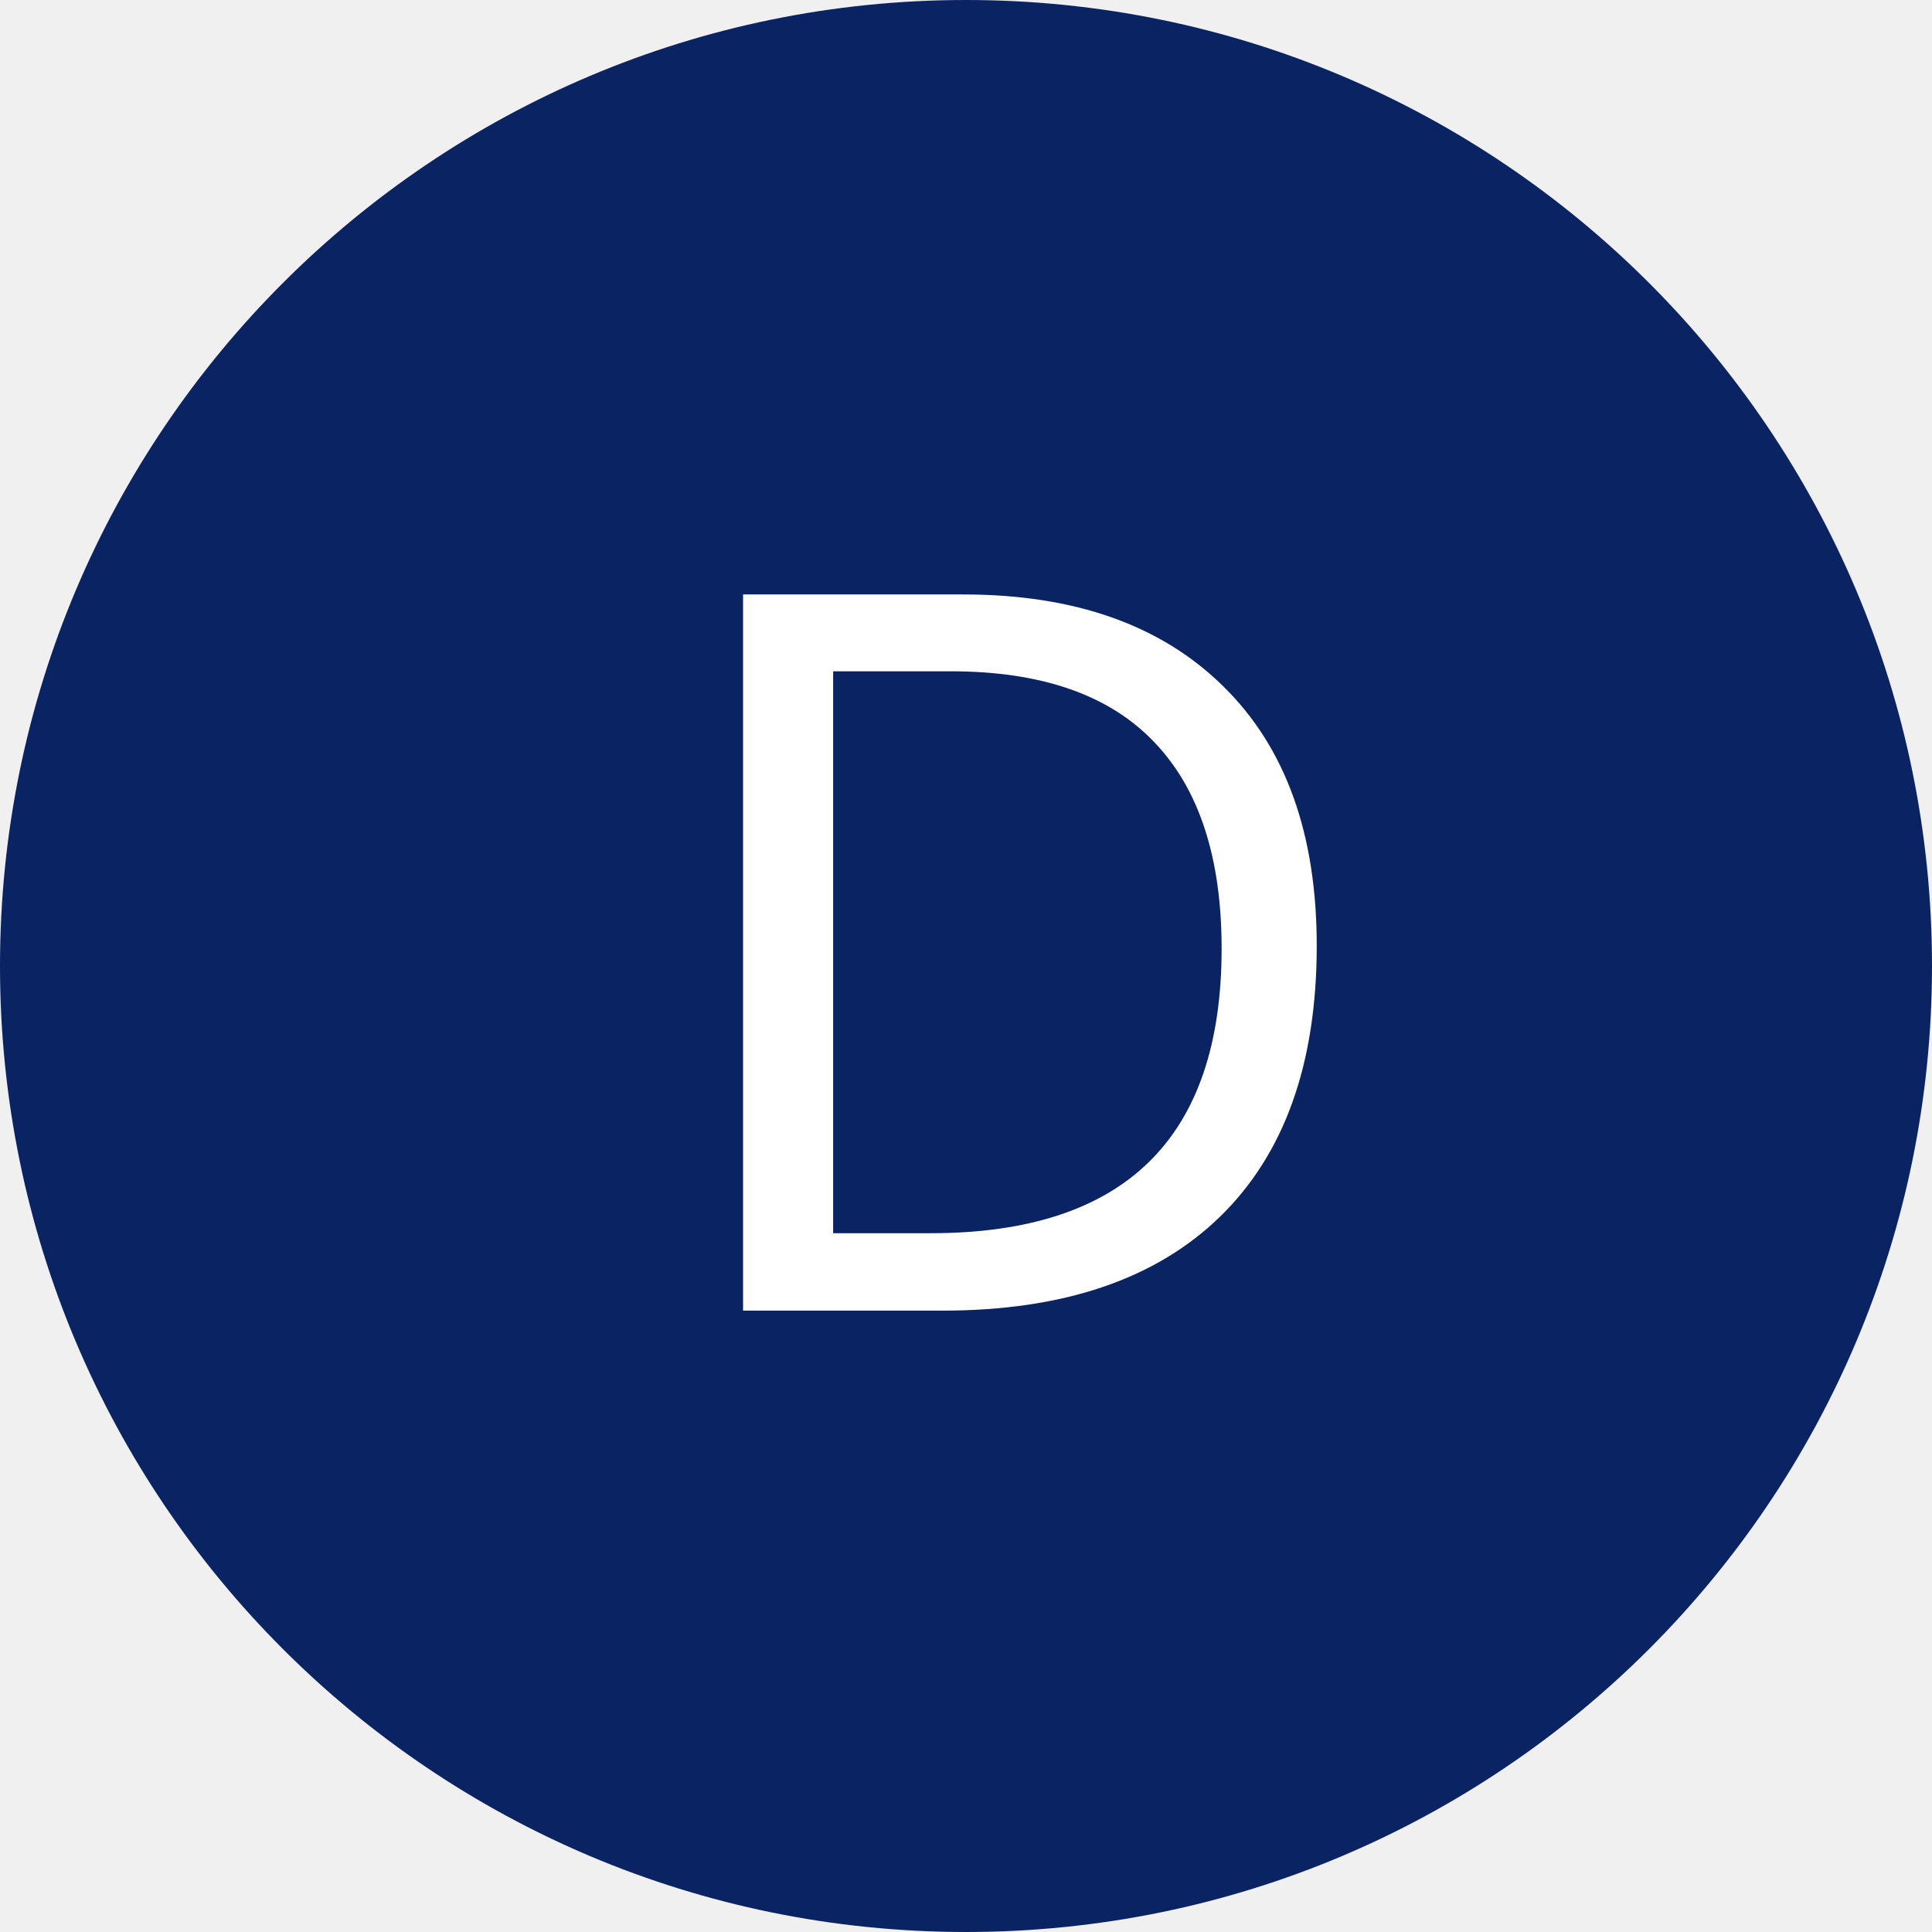
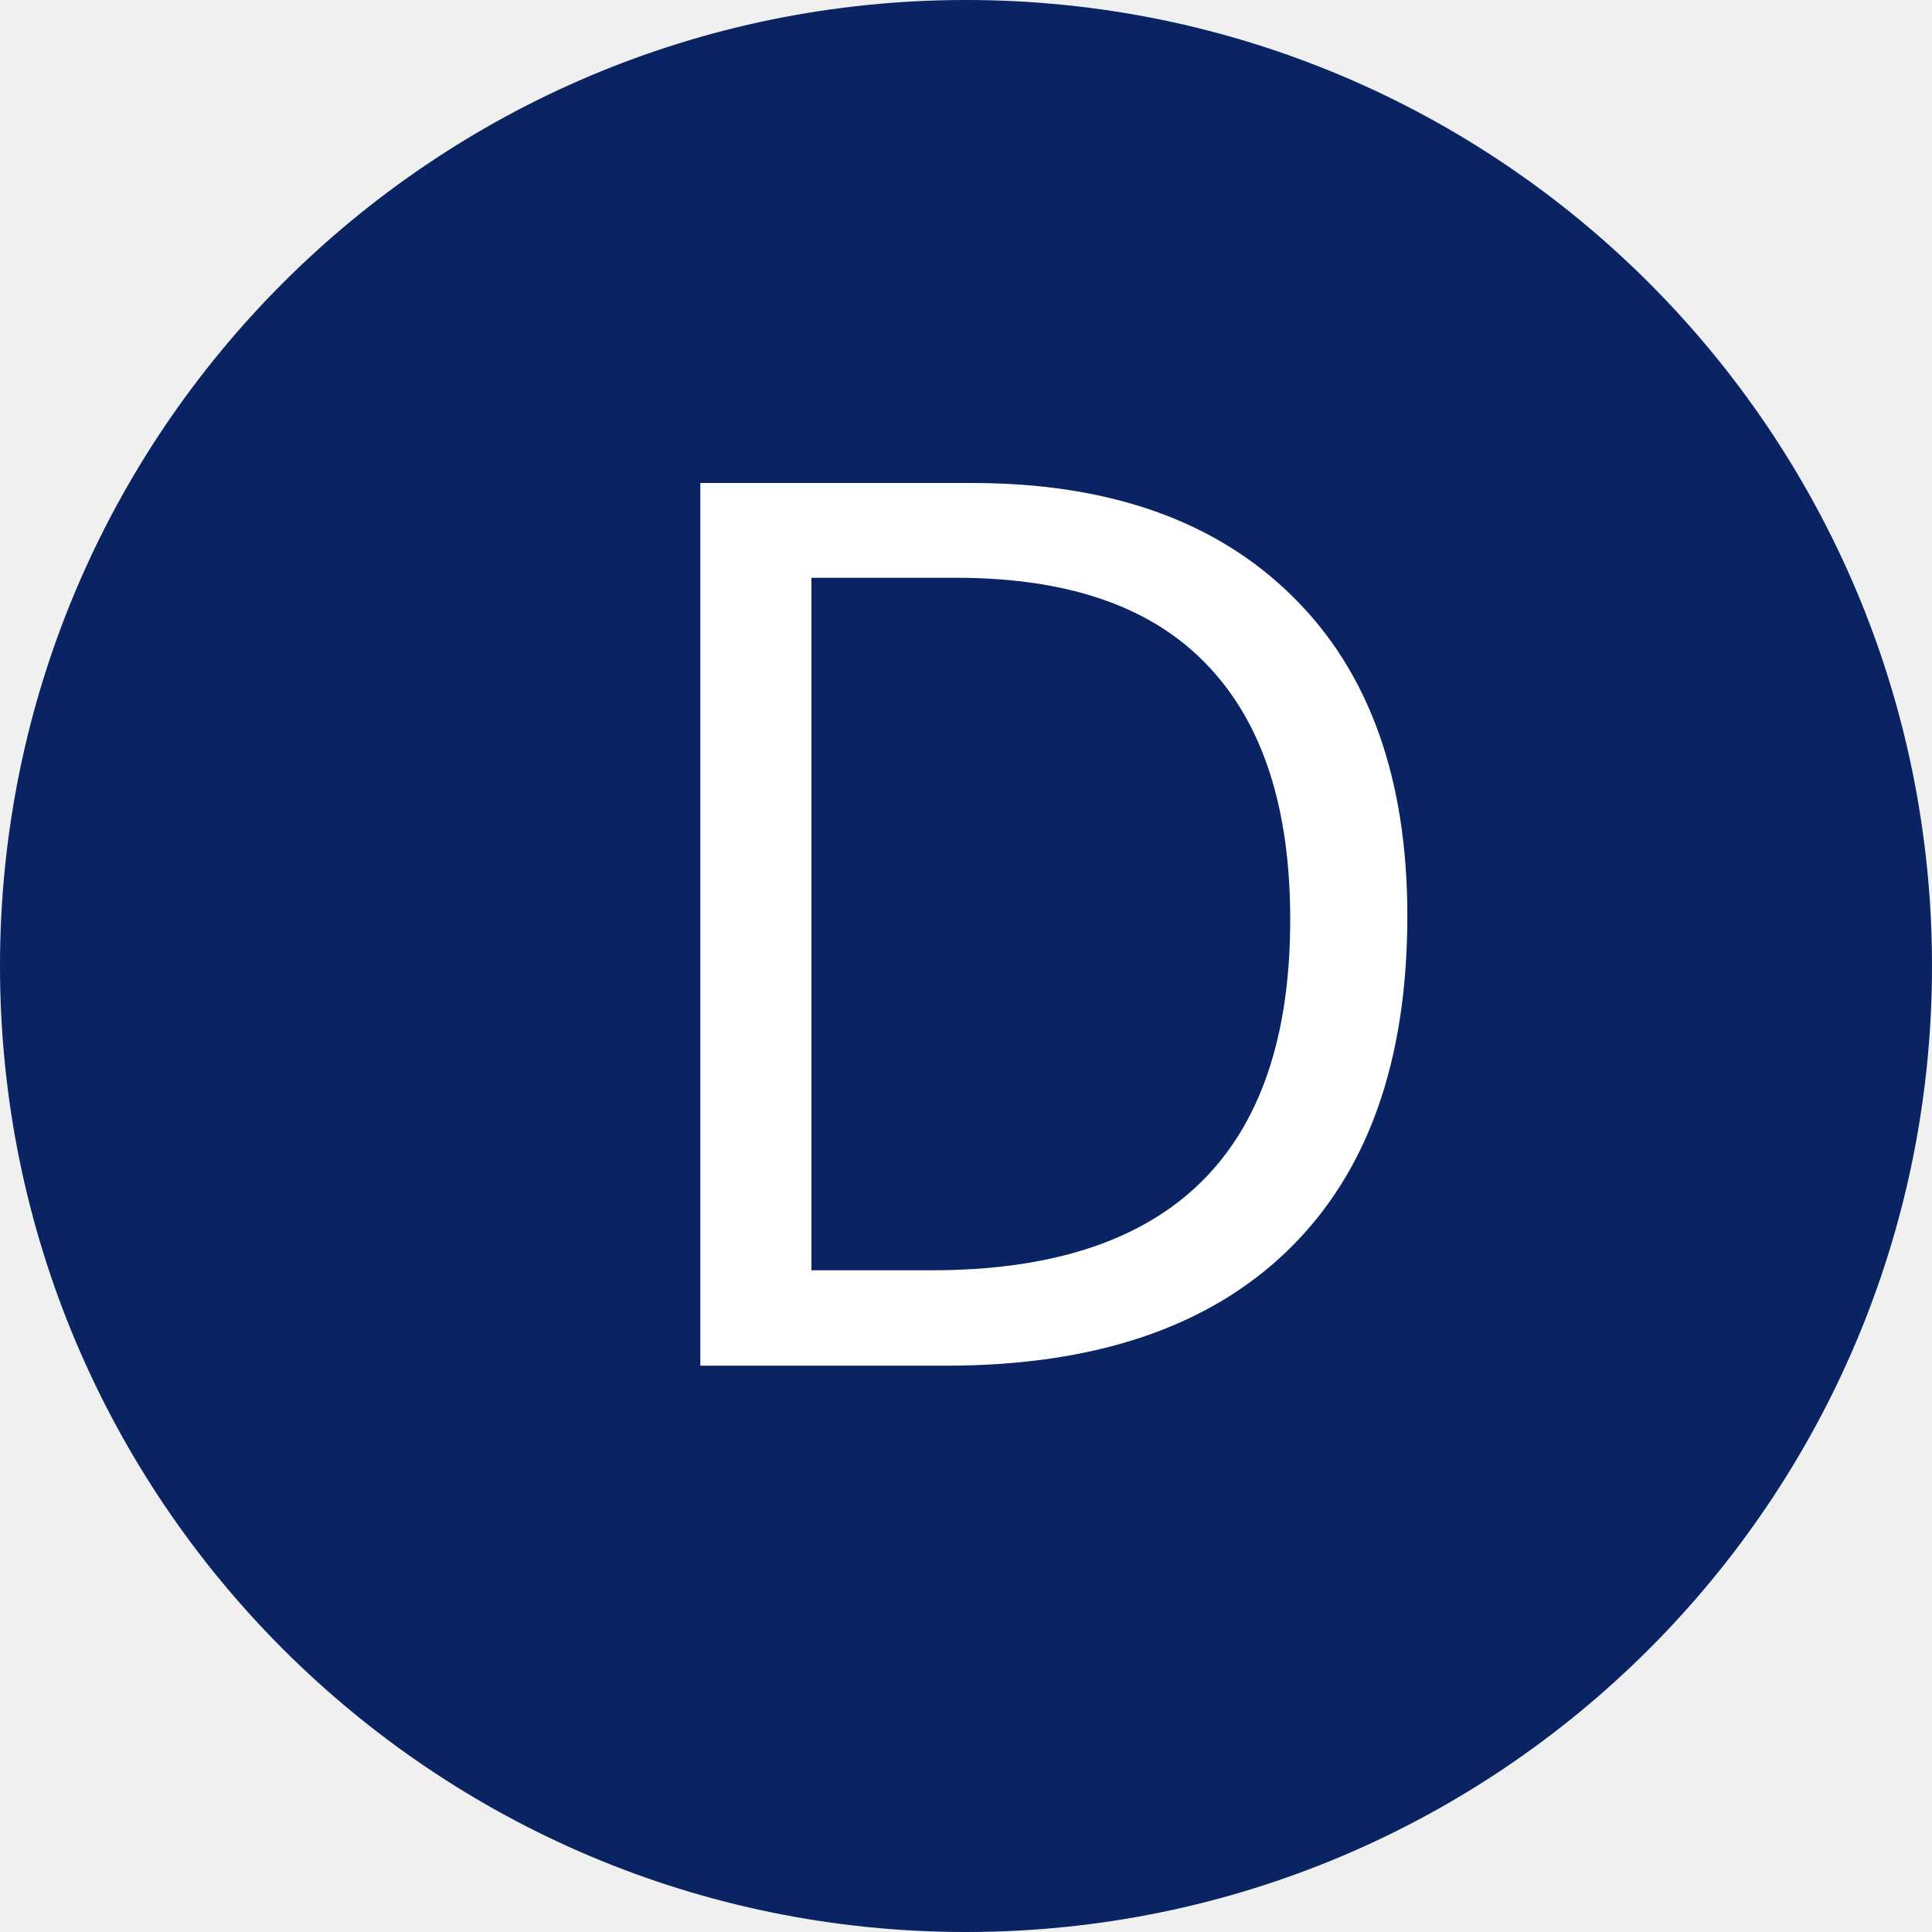
- <svg xmlns="http://www.w3.org/2000/svg" width="13" height="13" viewBox="0 0 13 13" fill="none">
-   <circle cx="6.5" cy="6.5" r="6.5" fill="#0A2463" />
-   <path d="M8.86 6.363C8.86 7.159 8.642 7.767 8.207 8.189C7.774 8.609 7.152 8.819 6.341 8.819H5V4H6.483C7.232 4 7.816 4.207 8.233 4.62C8.651 5.031 8.86 5.612 8.86 6.363ZM8.22 6.383C8.22 5.77 8.068 5.306 7.765 4.992C7.464 4.676 7.008 4.517 6.397 4.517H5.606V8.298H6.262C7.567 8.298 8.22 7.66 8.22 6.383Z" fill="white" />
+ <svg xmlns="http://www.w3.org/2000/svg" viewBox="0 0 16 16" fill="none">
+   <circle cx="8" cy="8" r="8" fill="#0A2463" />
+   <path d="M11.655 7.585C11.655 8.792 11.325 9.715 10.665 10.355C10.008 10.992 9.065 11.31 7.835 11.31H5.8V4H8.05C9.187 4 10.072 4.313 10.705 4.94C11.338 5.563 11.655 6.445 11.655 7.585ZM10.685 7.615C10.685 6.685 10.455 5.982 9.995 5.505C9.538 5.025 8.847 4.785 7.92 4.785H6.72V10.52H7.715C9.695 10.52 10.685 9.552 10.685 7.615Z" fill="white" />
</svg>
